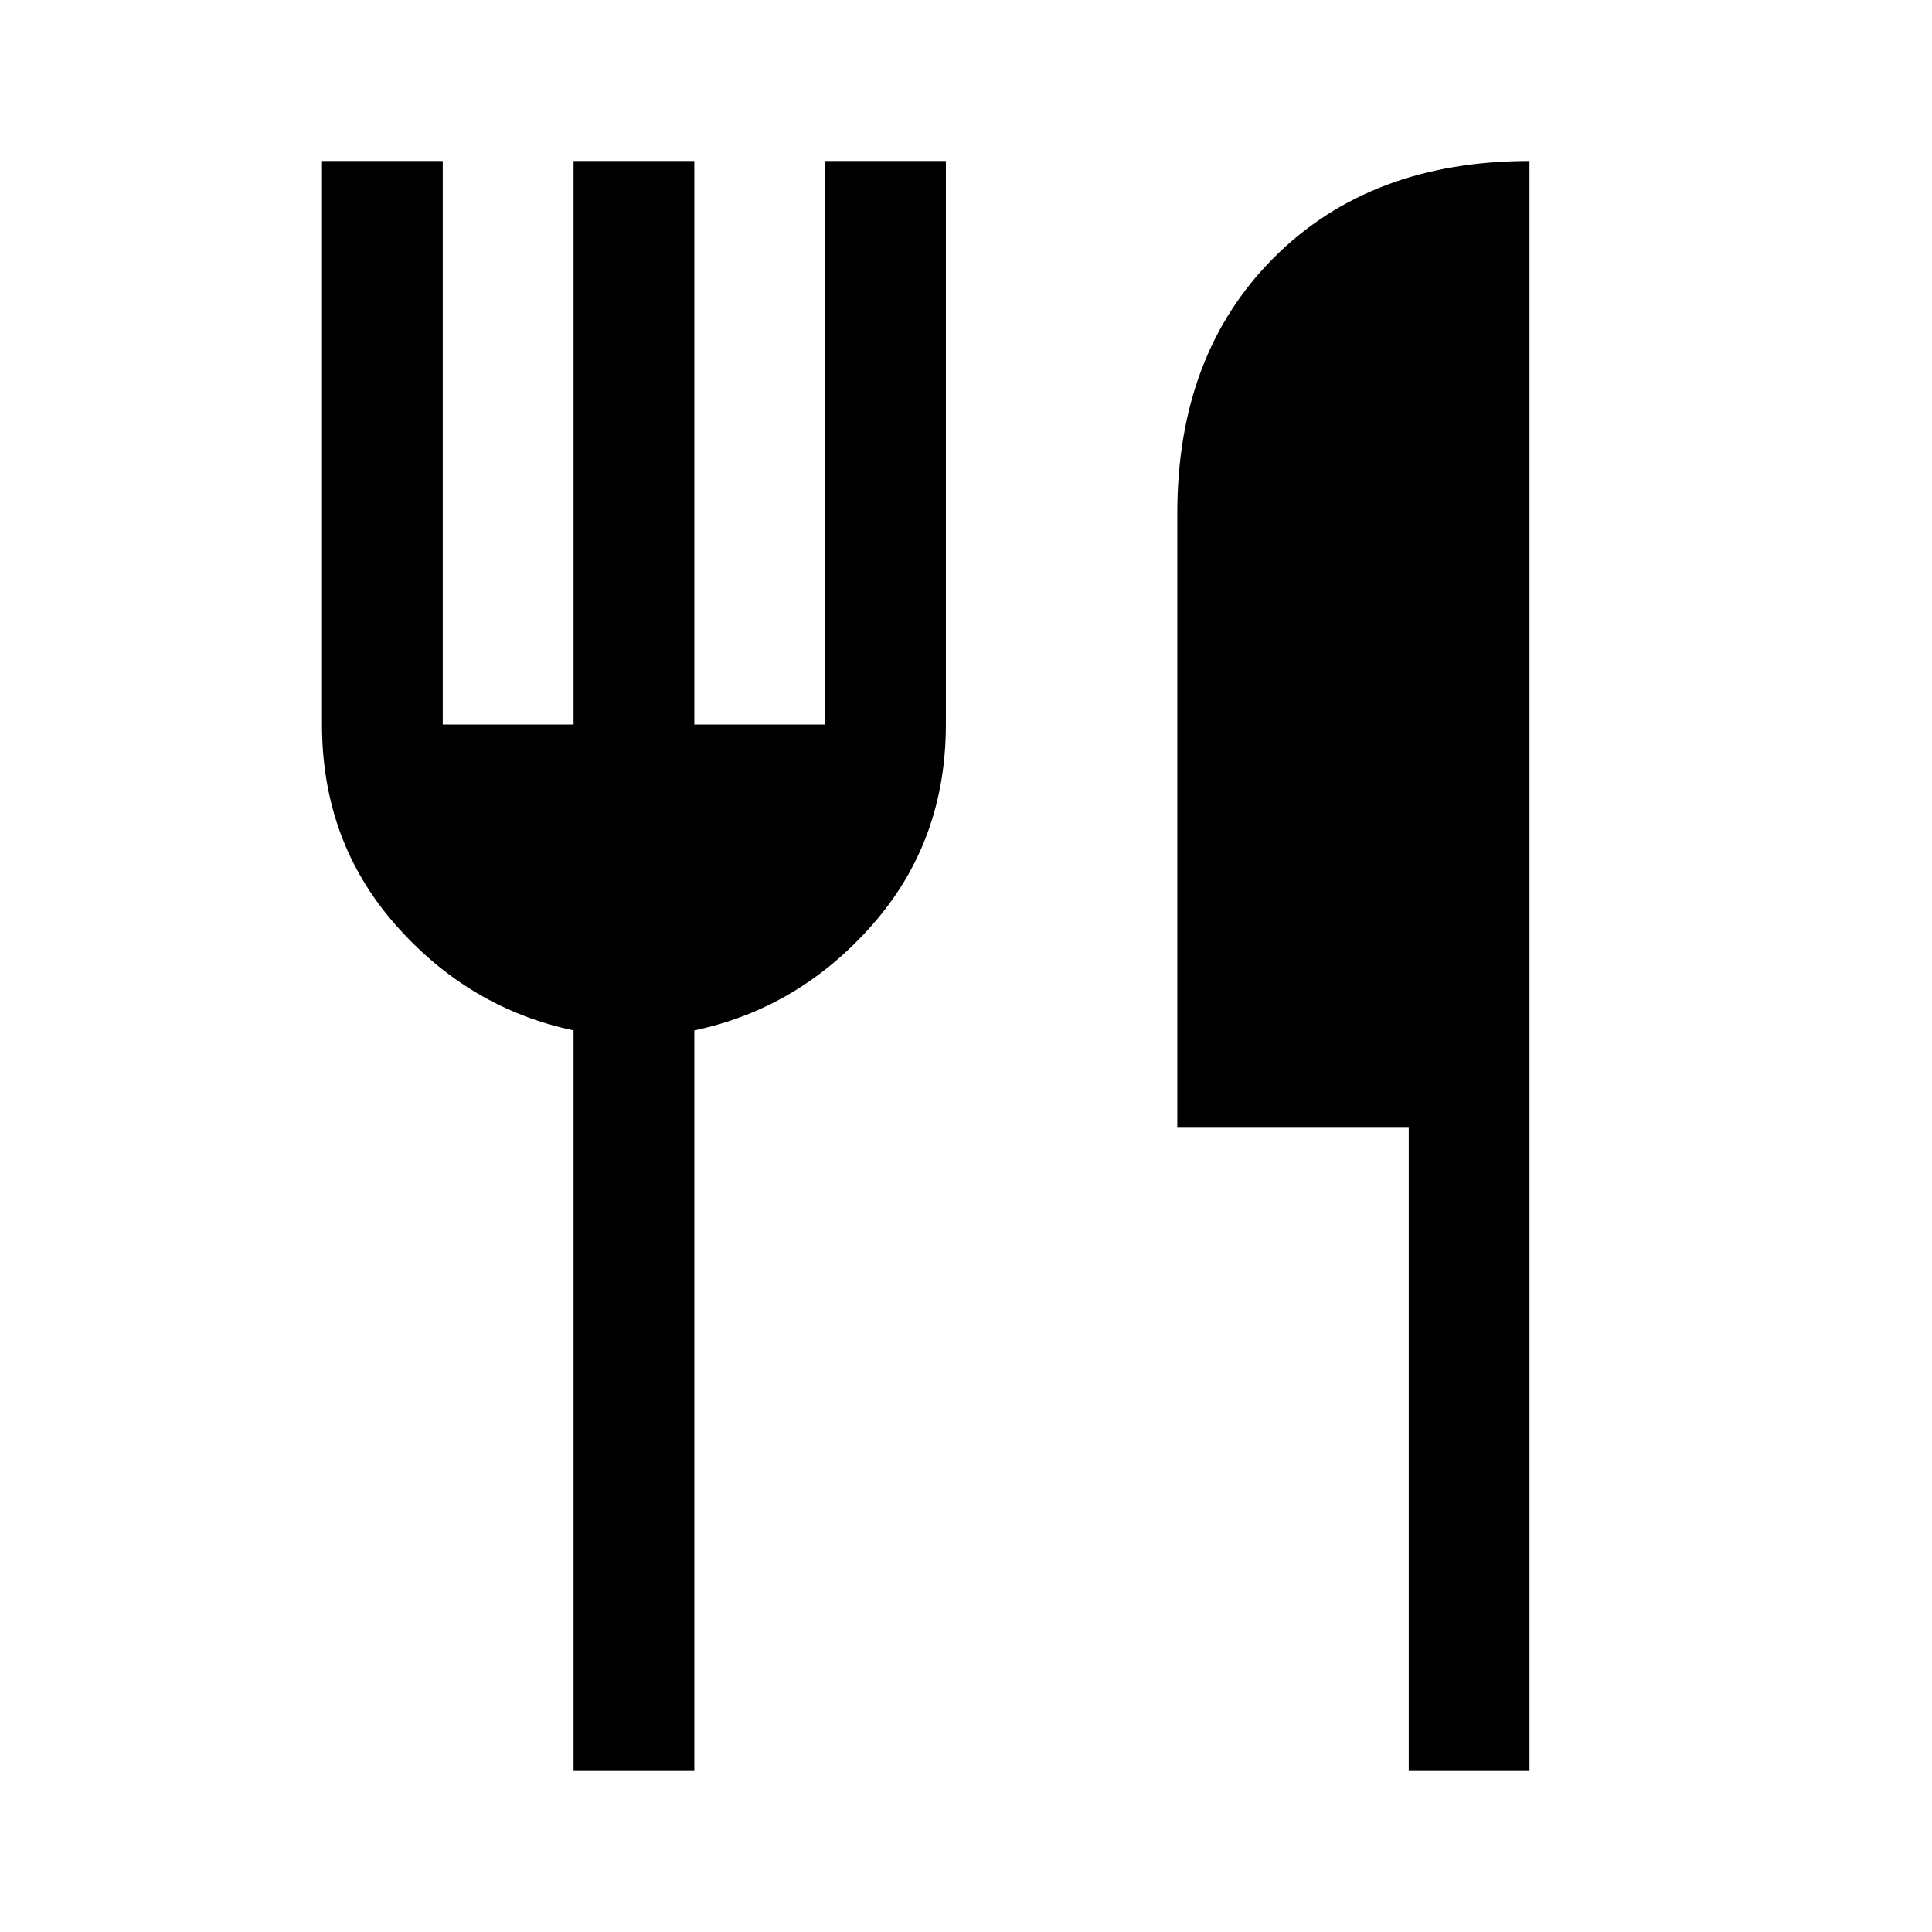
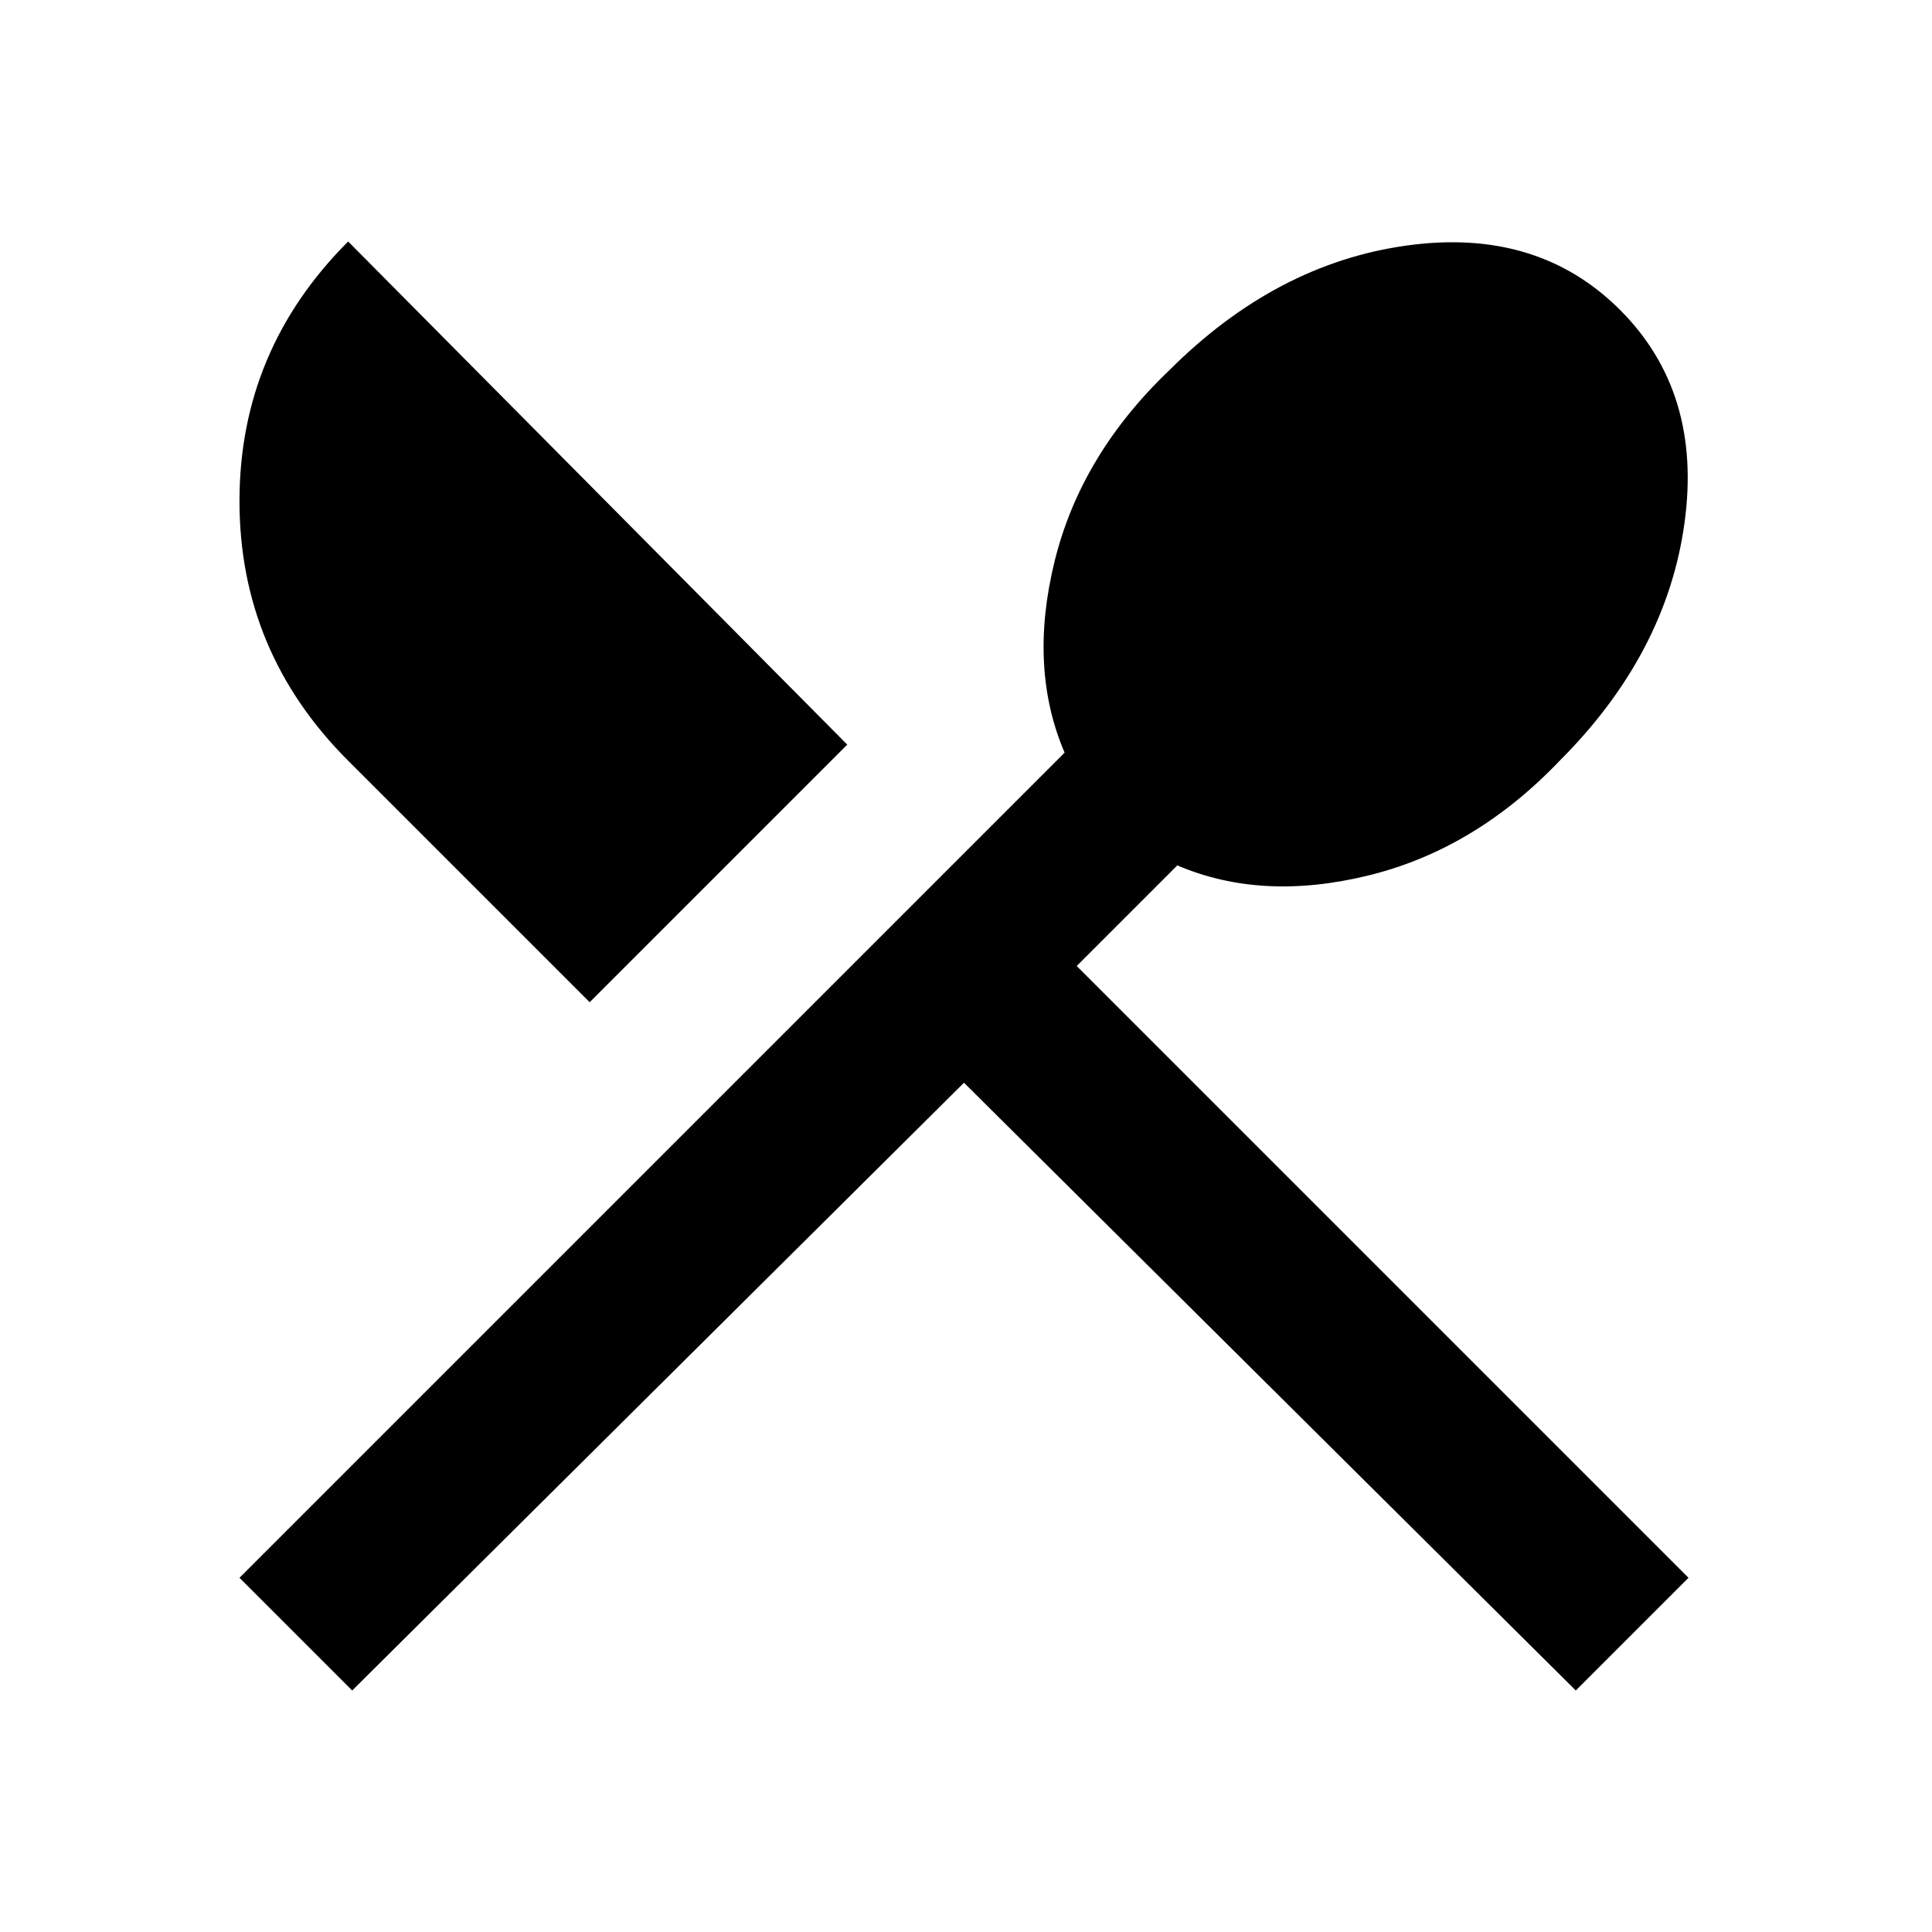
- <svg xmlns="http://www.w3.org/2000/svg" height="48" width="48">
-   <path d="M14.25 44V25.6q-2.6-.55-4.425-2.625Q8 20.9 8 18V4h3v14h3.25V4h3v14h3.25V4h3v14q0 2.9-1.825 4.975Q19.85 25.05 17.25 25.6V44ZM35 44V28h-5.75V12.75q0-3.95 2.4-6.35Q34.05 4 38 4v40Z" />
+ <svg xmlns="http://www.w3.org/2000/svg" height="24px" viewBox="0 -960 960 960" width="24px" fill="#000000">
+   <path d="m175-120-56-56 410-410q-18-42-5-95t57-95q53-53 118-62t106 32q41 41 32 106t-62 118q-42 44-95 57t-95-5l-50 50 304 304-56 56-304-302-304 302Zm118-342L173-582q-54-54-54-129t54-129l248 250-128 128Z" />
</svg>
